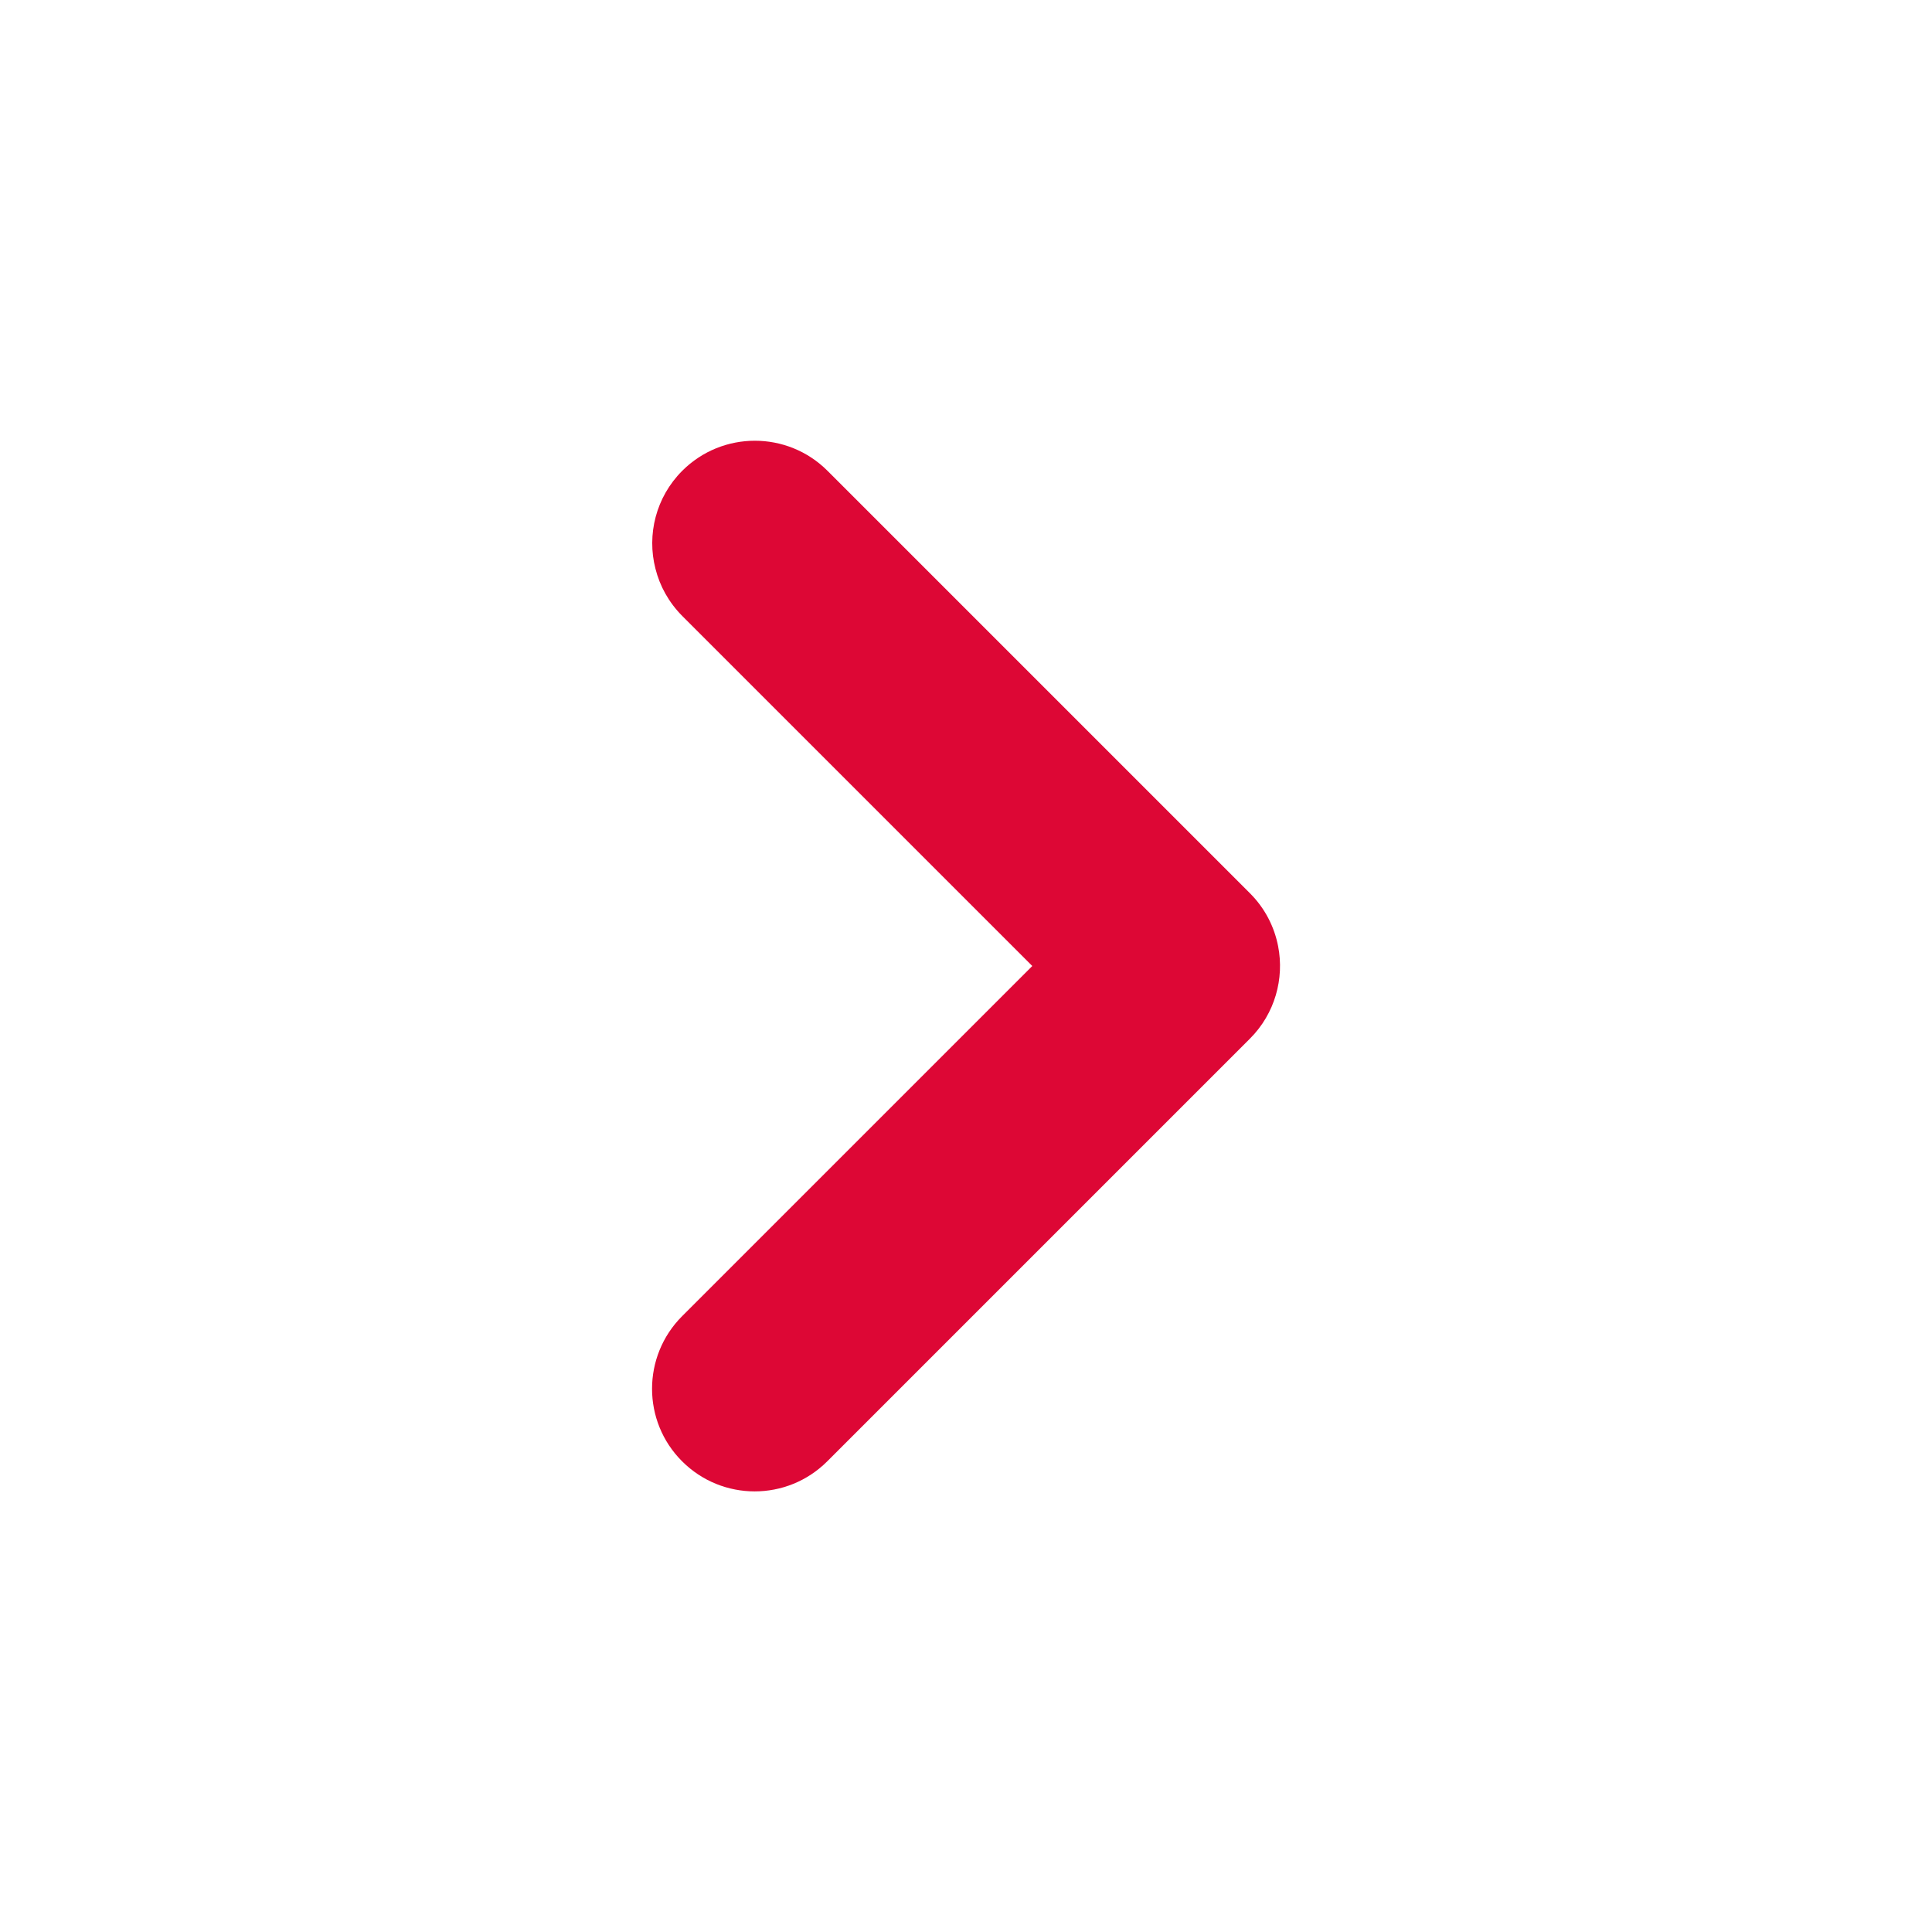
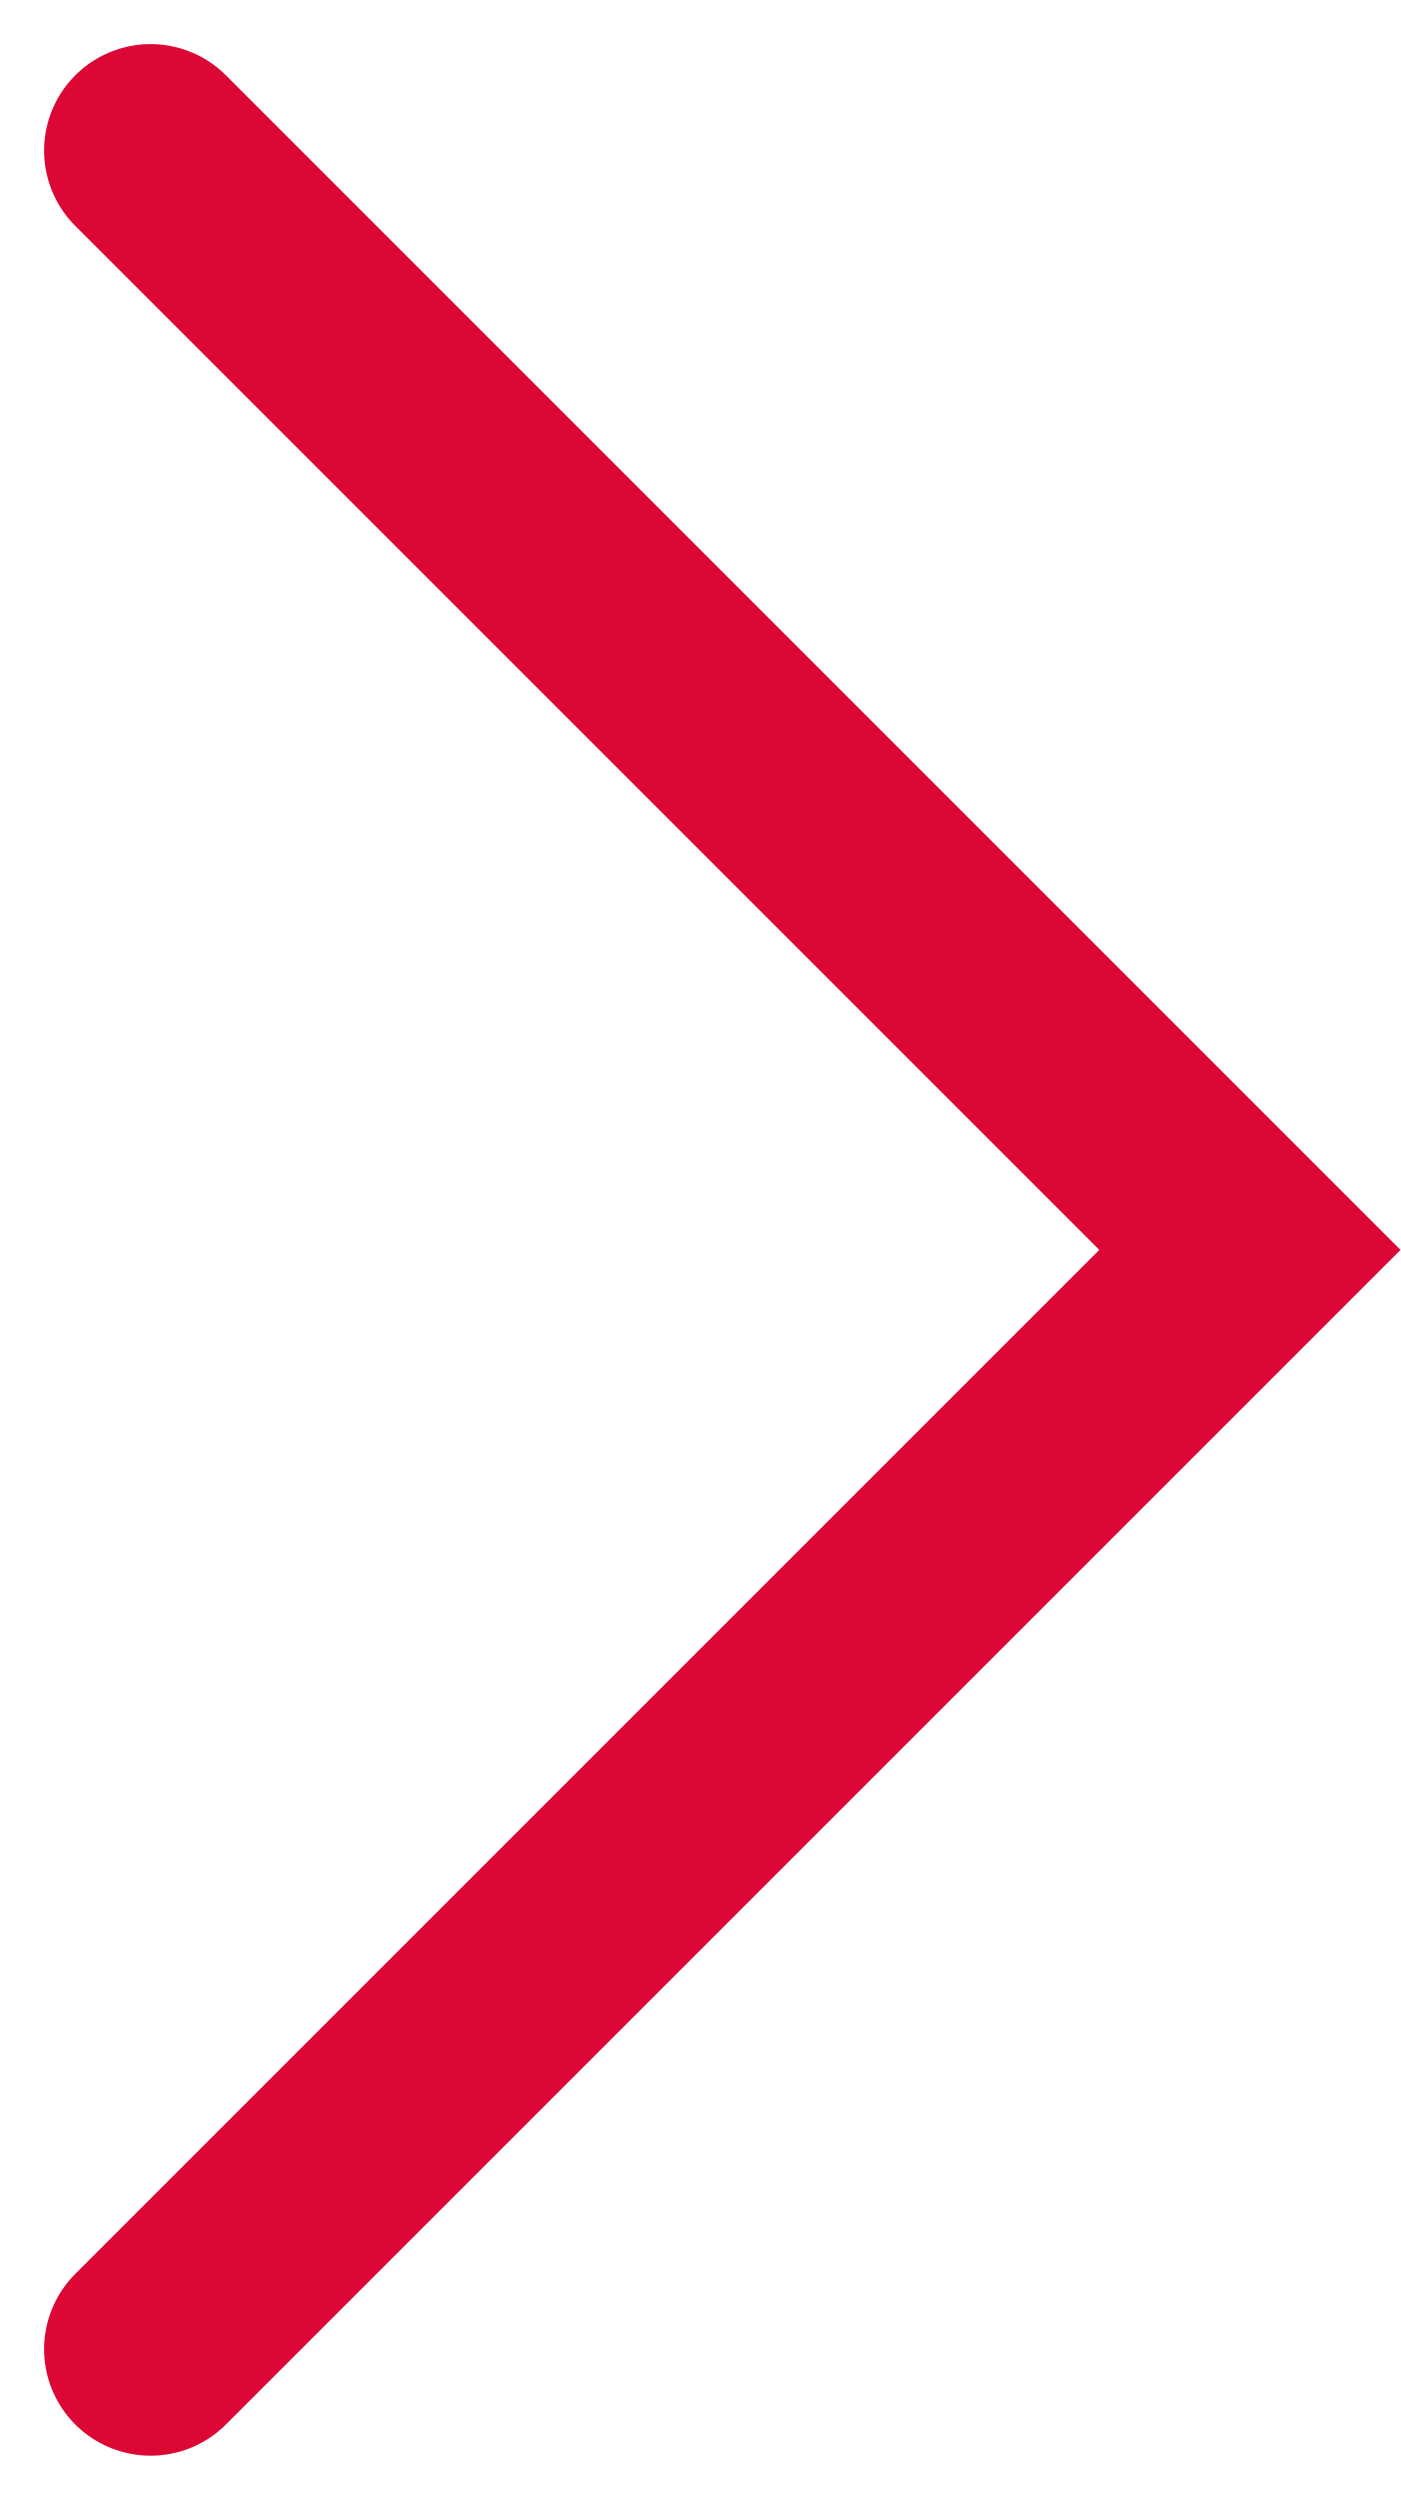
- <svg xmlns="http://www.w3.org/2000/svg" width="16" height="16" viewBox="0 0 16 16" fill="#dd0735">
-   <path d="M5.428 4.709C5.464 4.853 5.538 4.988 5.65 5.101L8.549 8L5.649 10.9C5.317 11.232 5.317 11.771 5.649 12.102C5.981 12.434 6.519 12.434 6.851 12.102L10.352 8.601C10.559 8.394 10.637 8.104 10.585 7.837C10.554 7.676 10.476 7.522 10.352 7.398L6.853 3.899C6.521 3.567 5.982 3.567 5.65 3.899C5.431 4.118 5.356 4.429 5.428 4.709Z" fill="#dd0735" />
+ <svg xmlns="http://www.w3.org/2000/svg" width="6.575" height="11.737" class="ml-[5px] translate-x-0 group-hover:translate-x-[3px] transition-all duration-300 ease-out">
+   <path fill="none" stroke="#dd0735" stroke-linecap="round" d="m.707.707 5.161 5.161-5.161 5.161" data-name="arrow - icon" />
</svg>
